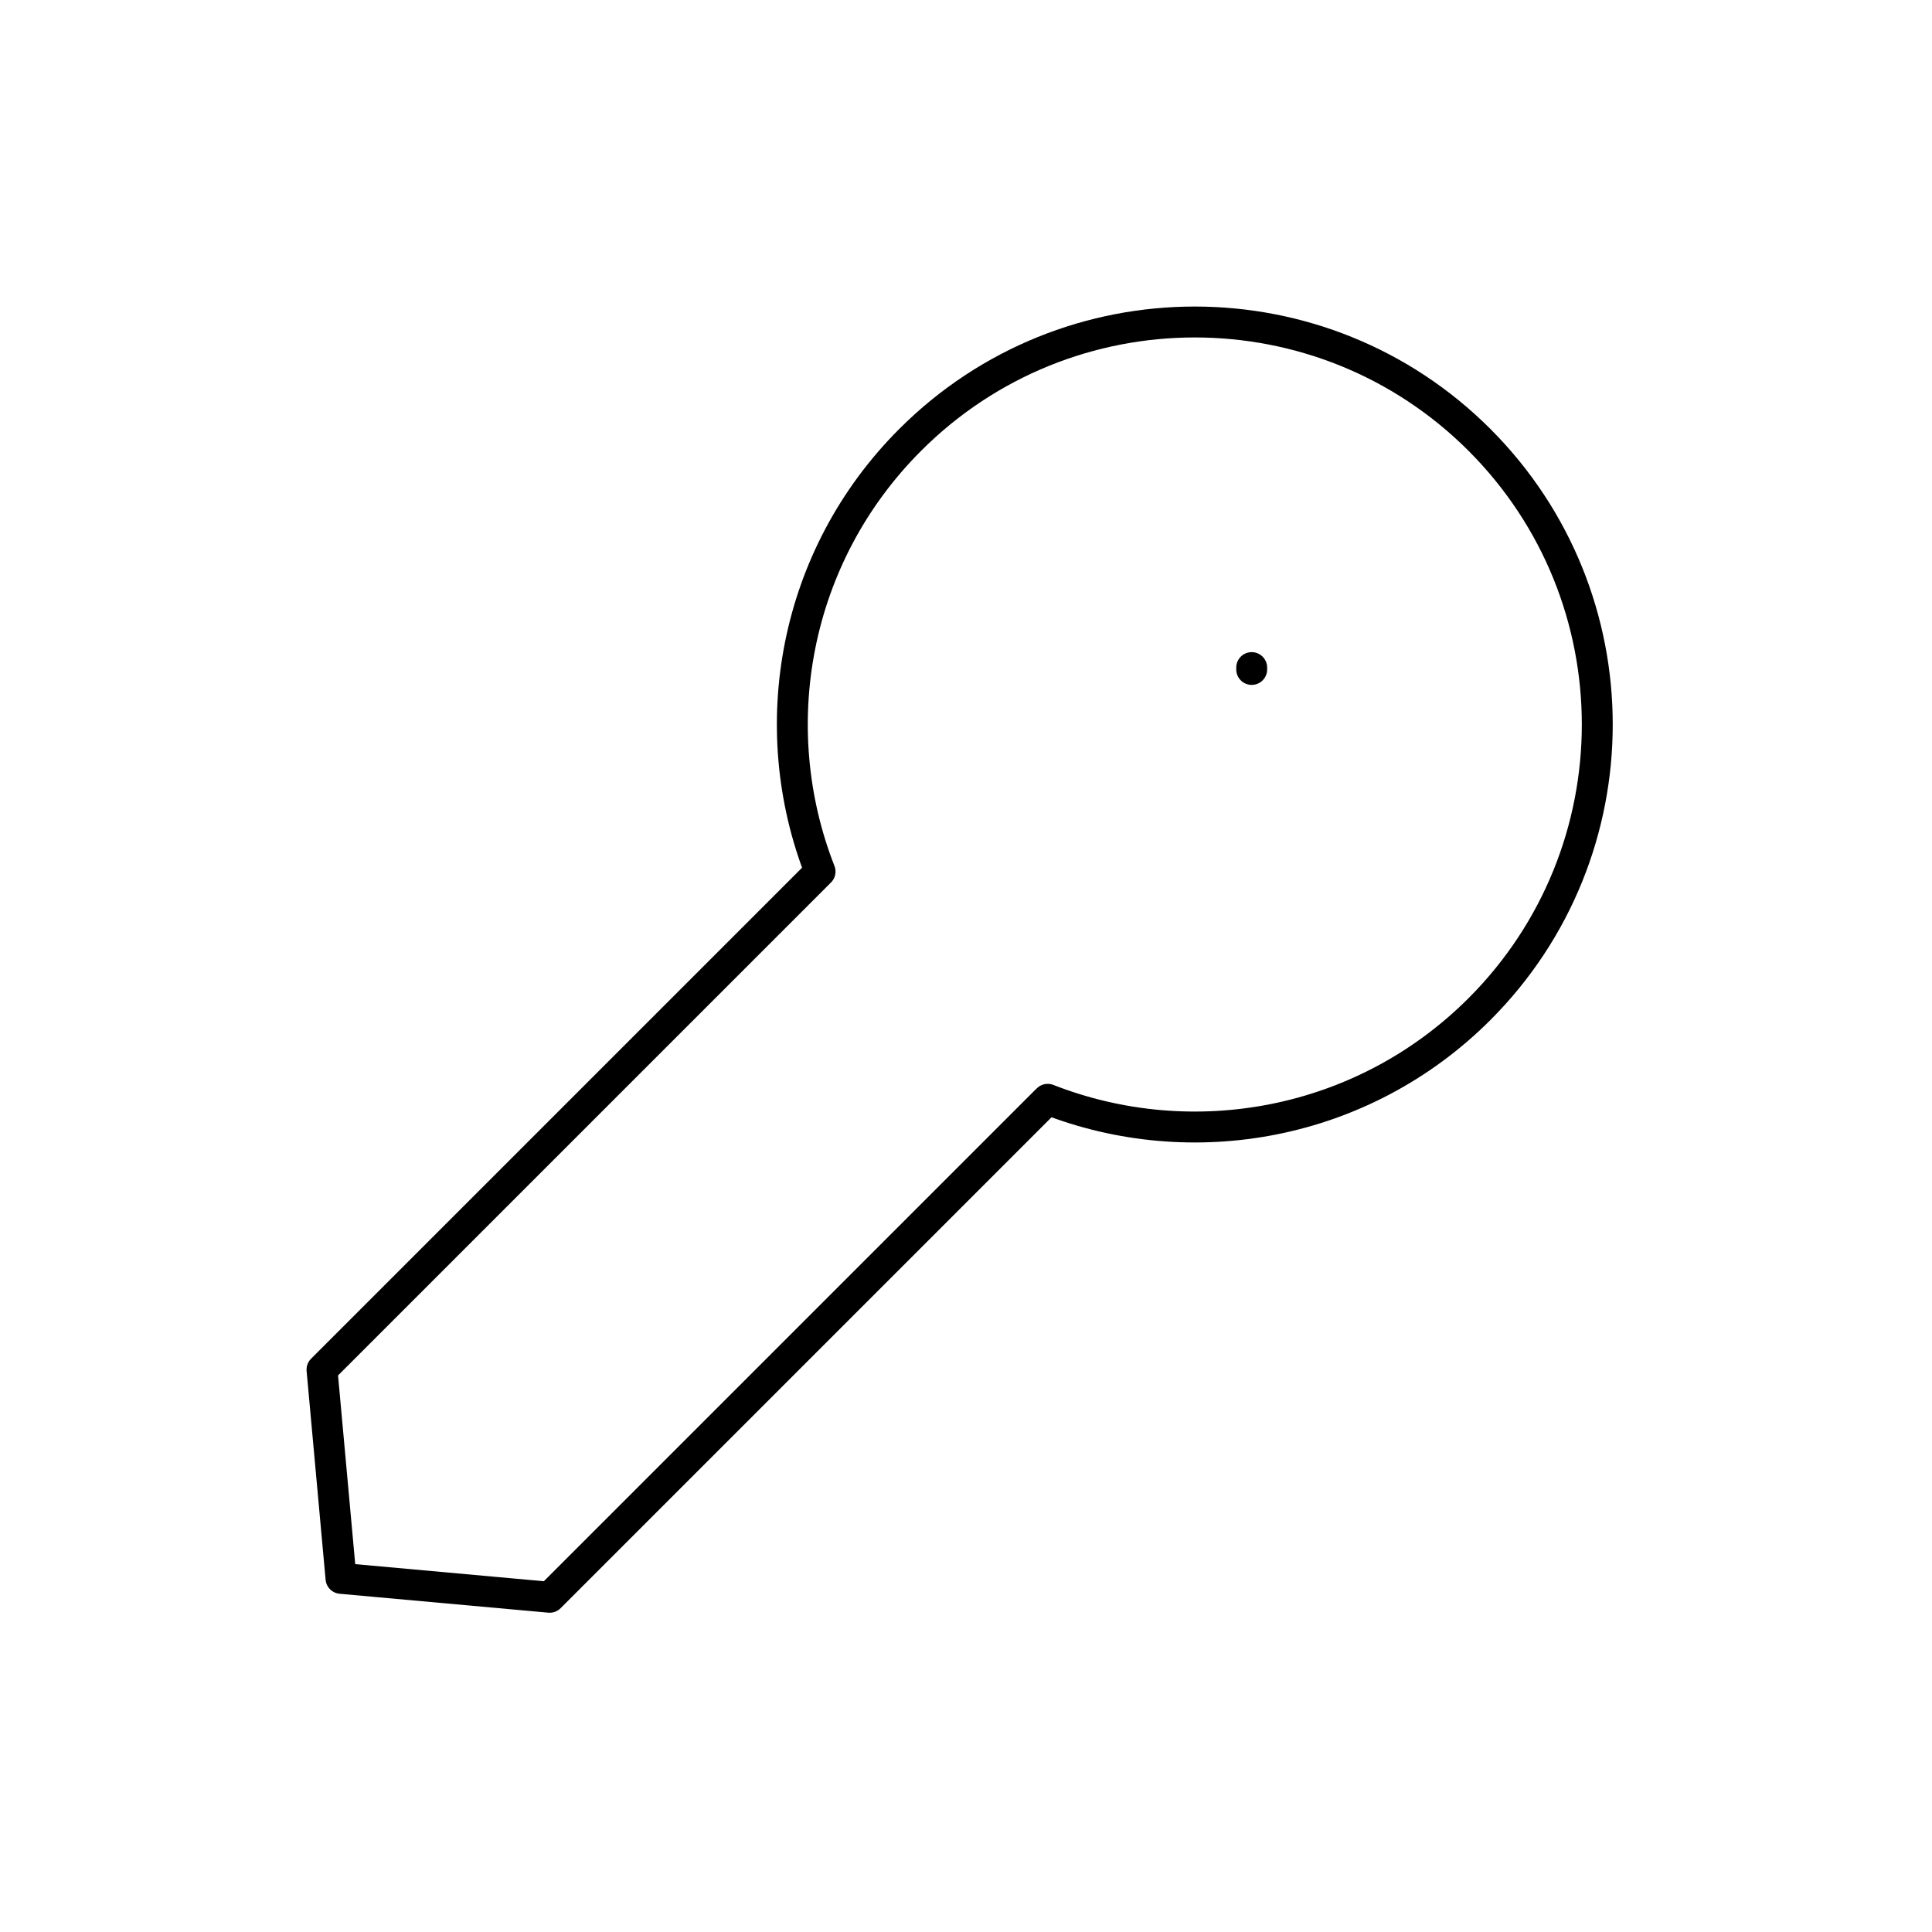
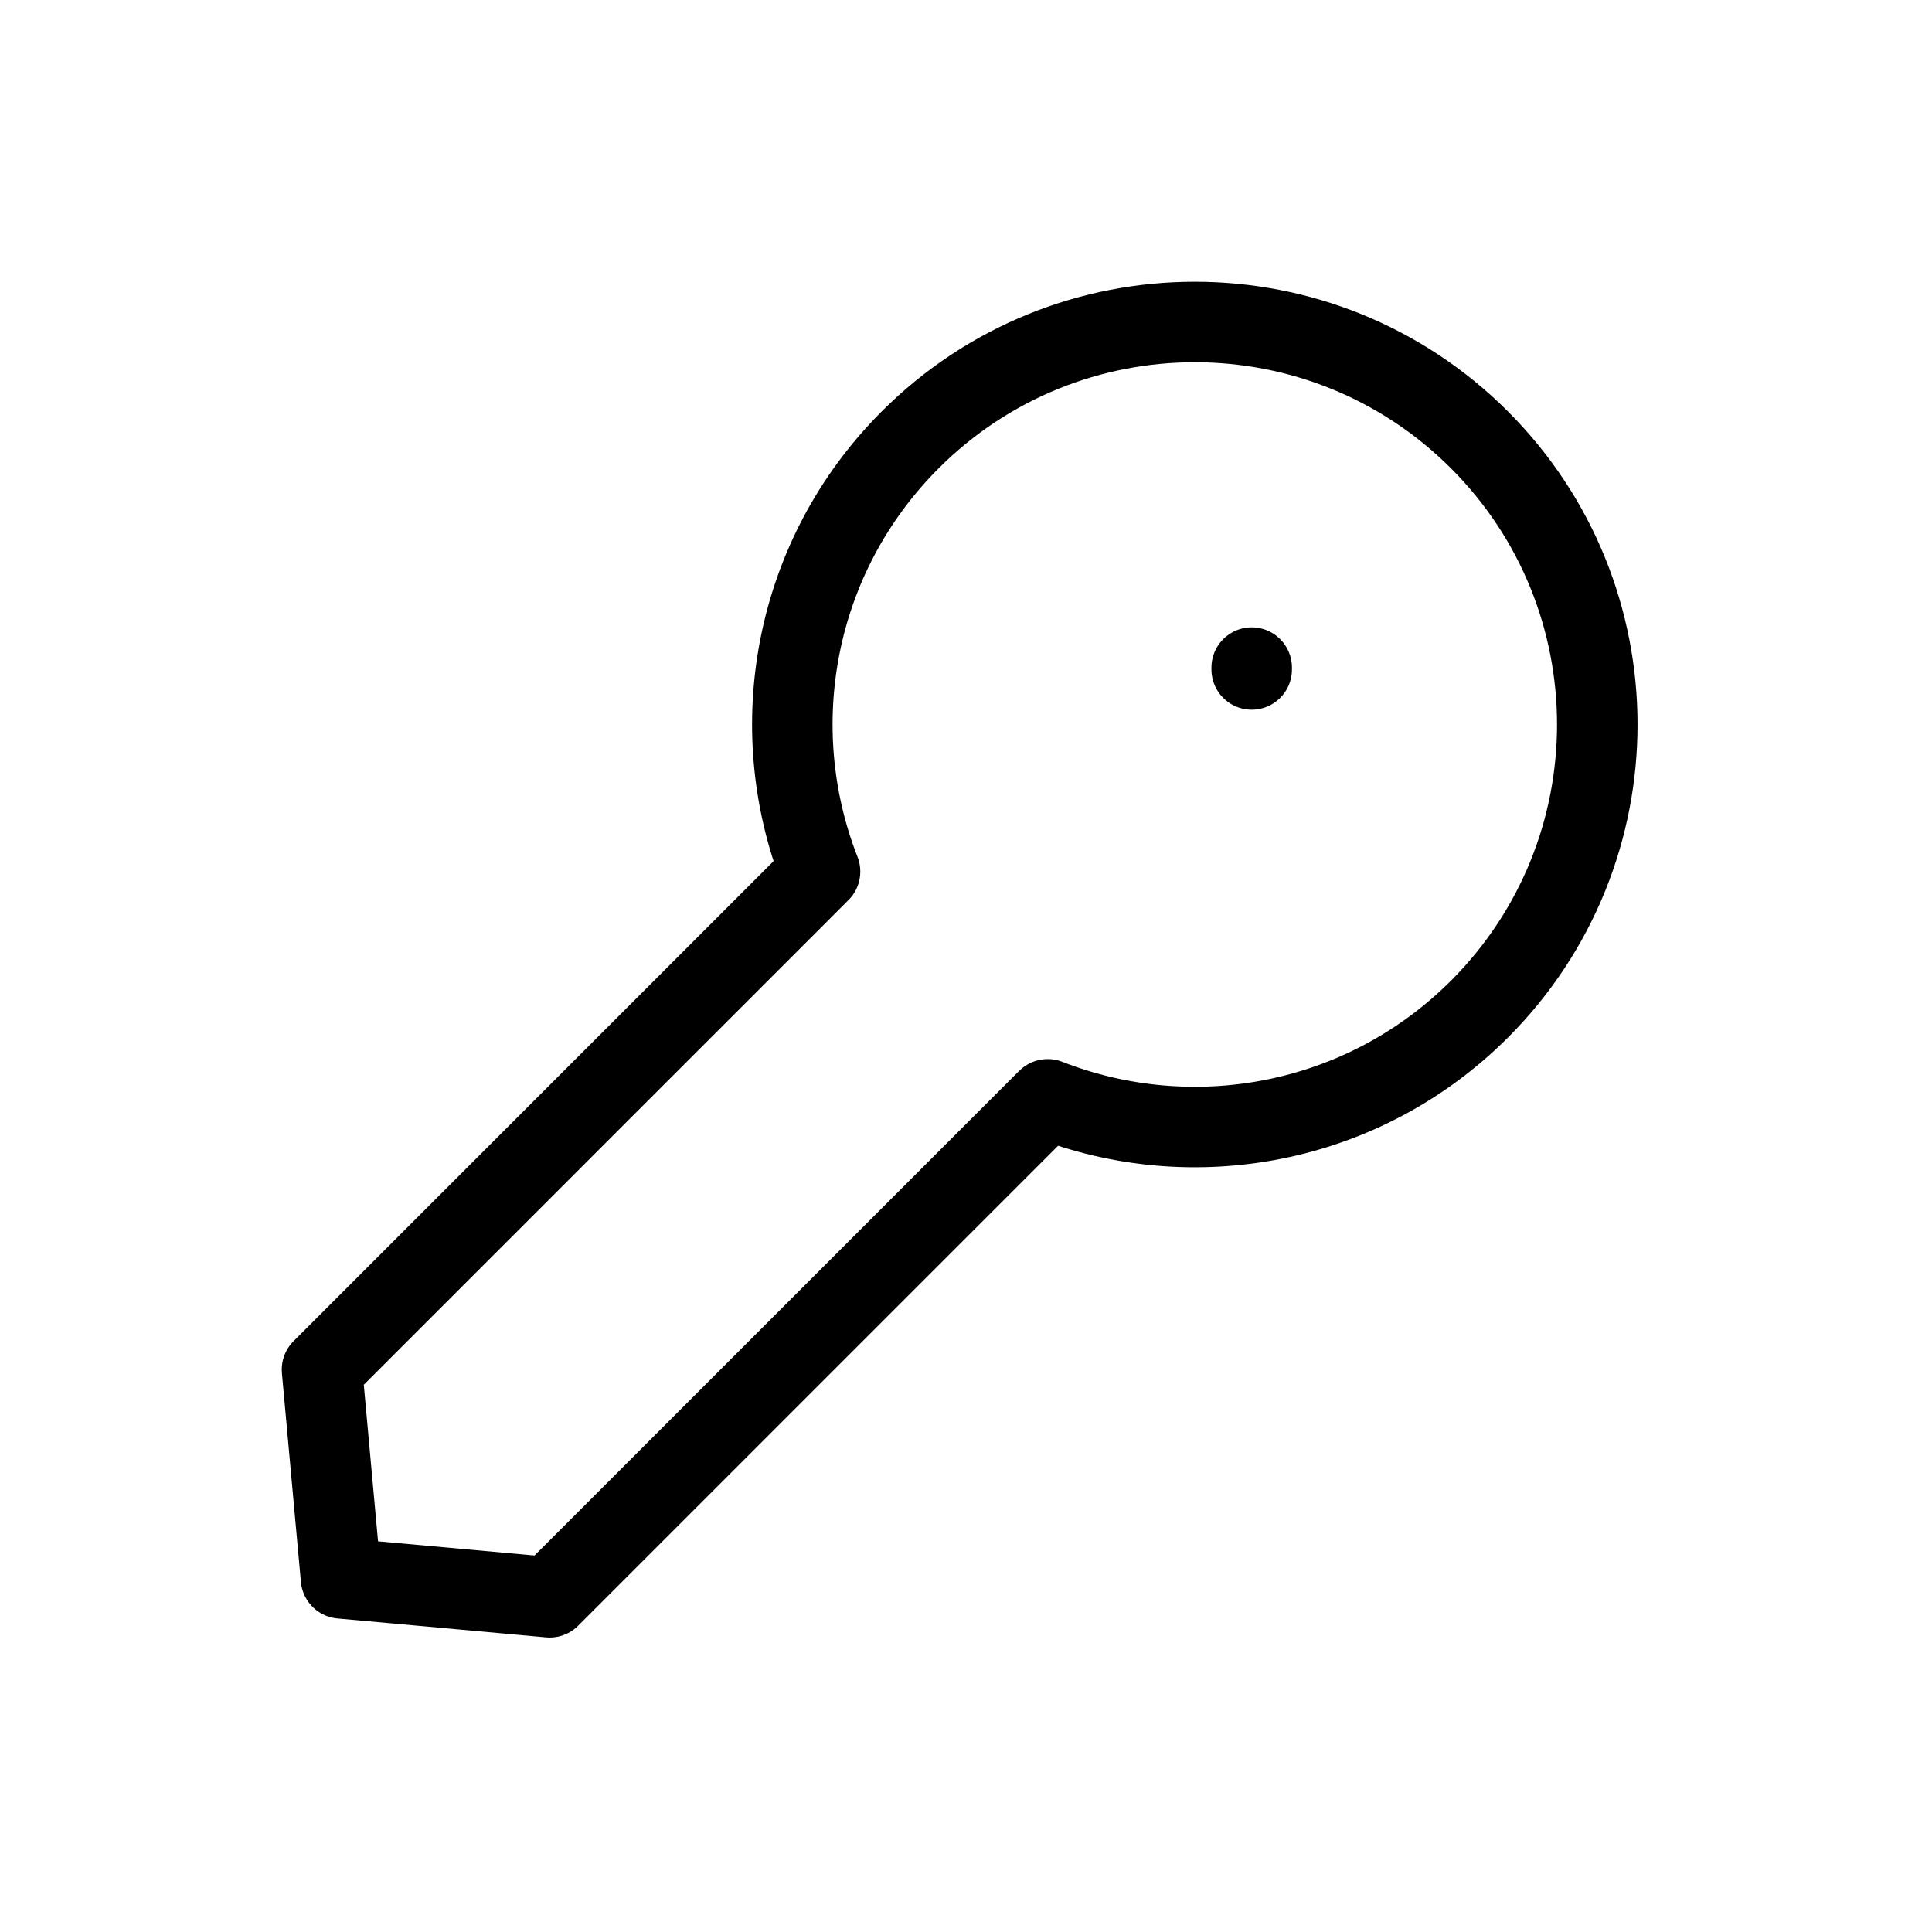
<svg xmlns="http://www.w3.org/2000/svg" width="800px" height="800px" viewBox="0 0 24 24" fill="none">
-   <g id="SVGRepo_bgCarrier" stroke-width="0" />
+   <g id="SVGRepo_bgCarrier" stroke-width="1" />
  <g id="SVGRepo_tracerCarrier" stroke-linecap="round" stroke-linejoin="round" />
  <g id="SVGRepo_iconCarrier">
-     <path d="M13.015 13.656C14.809 14.359 16.928 13.985 18.378 12.536C20.33 10.583 20.33 7.417 18.378 5.464C16.425 3.512 13.259 3.512 11.307 5.464C9.857 6.914 9.484 9.033 10.187 10.827M12.996 13.674L6.828 19.842L4.236 19.607L4 17.014L10.168 10.846M15.549 8.316V8.293" stroke="#000000" stroke-width="0.384" stroke-linecap="round" stroke-linejoin="round" />
+     <path d="M13.015 13.656C14.809 14.359 16.928 13.985 18.378 12.536C20.33 10.583 20.33 7.417 18.378 5.464C16.425 3.512 13.259 3.512 11.307 5.464C9.857 6.914 9.484 9.033 10.187 10.827M12.996 13.674L6.828 19.842L4.236 19.607L4 17.014L10.168 10.846M15.549 8.316V8.293" stroke="#000000" stroke-width="1" stroke-linecap="round" stroke-linejoin="round" />
  </g>
</svg>
